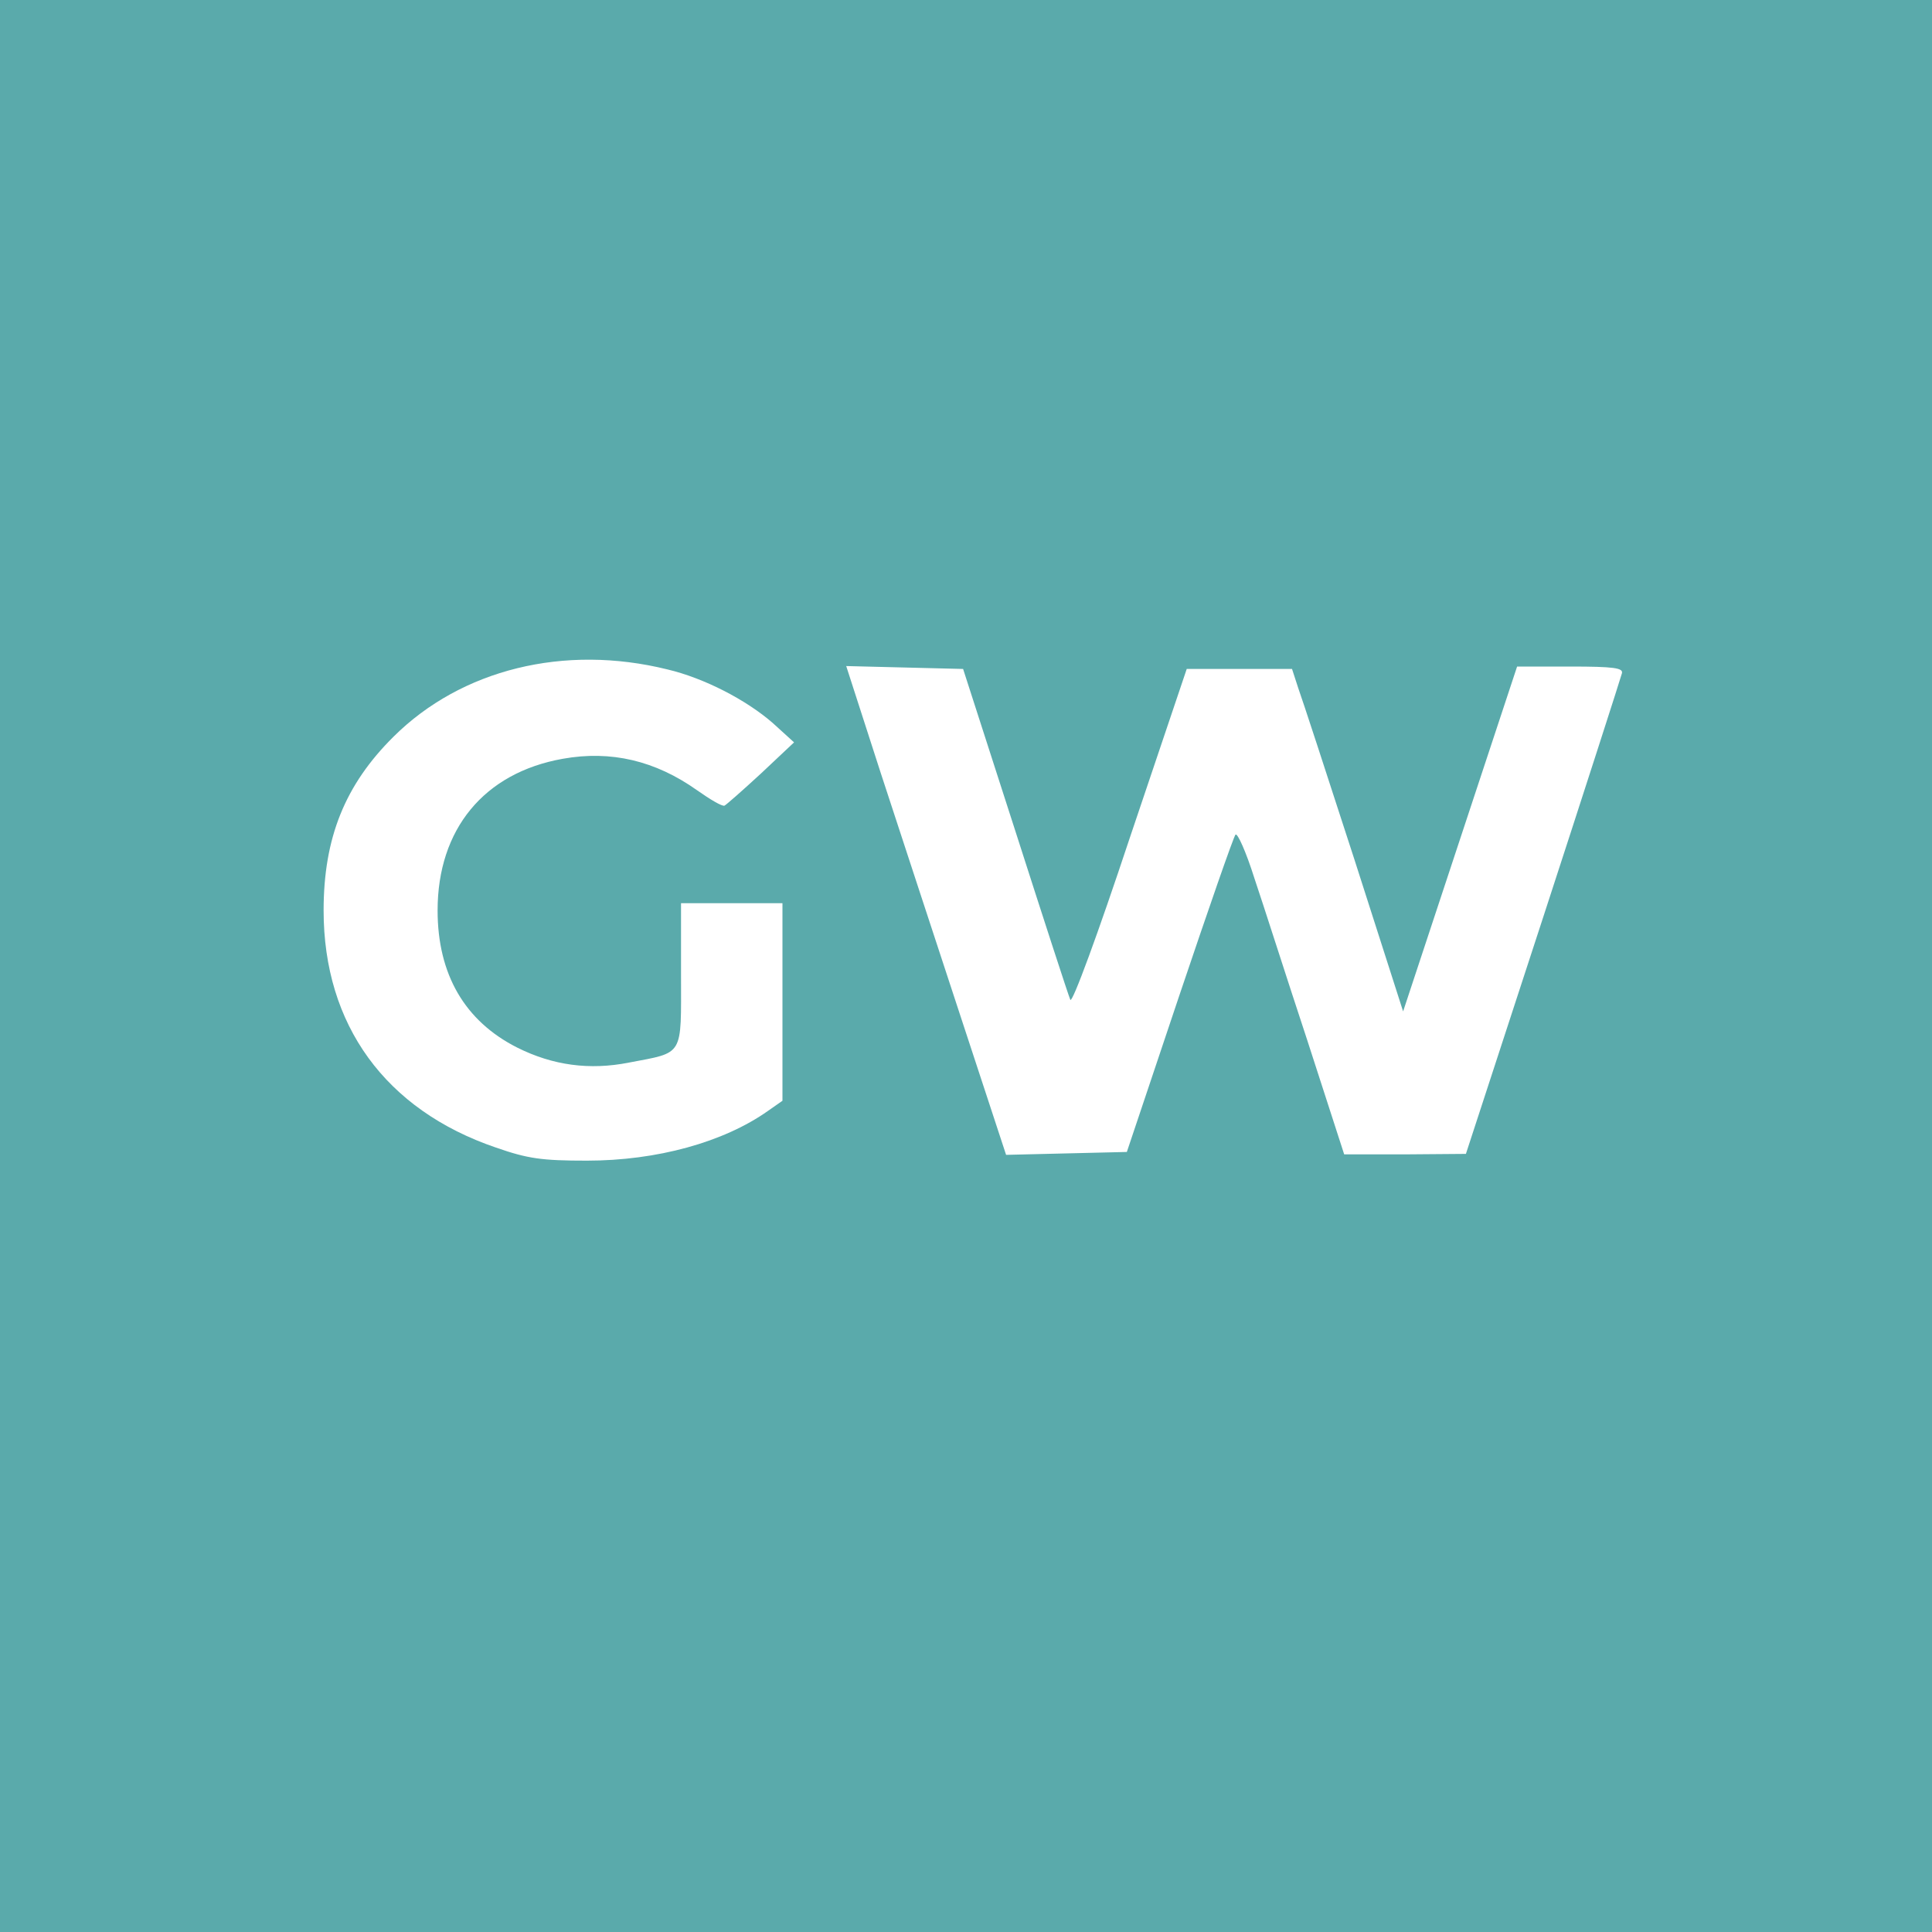
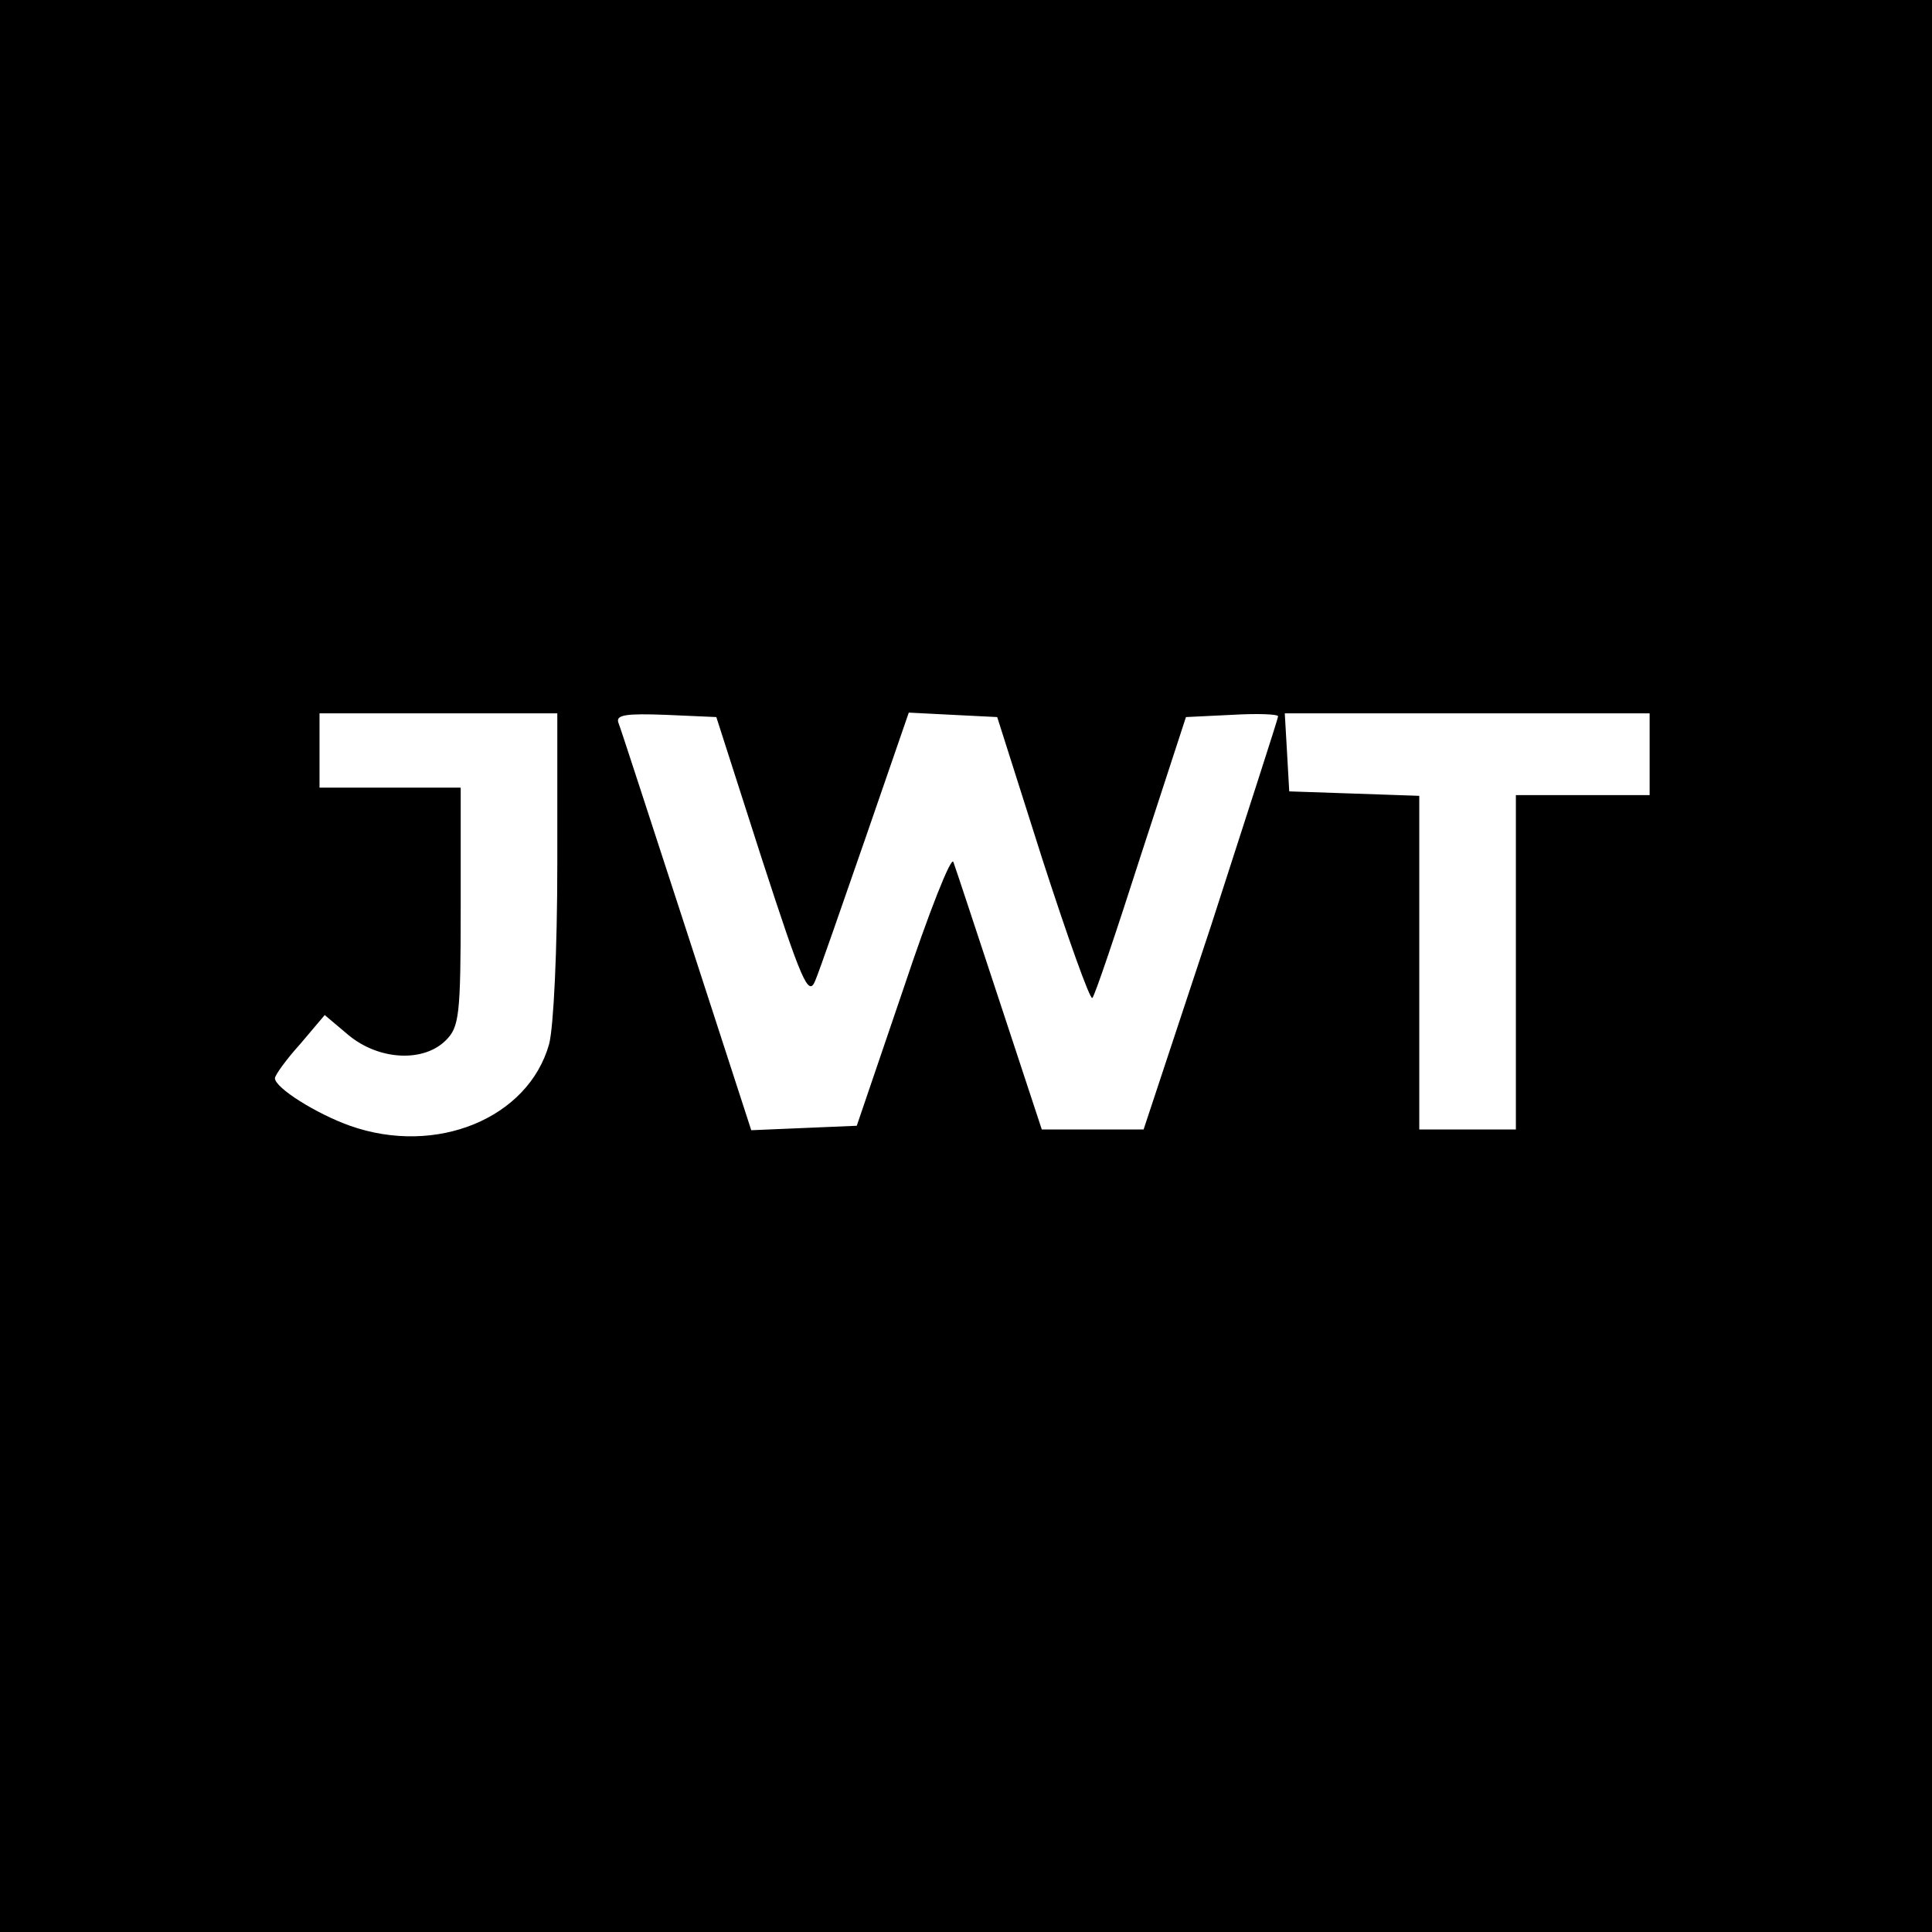
- <svg xmlns="http://www.w3.org/2000/svg" version="1.0" width="400pt" height="400pt" viewBox="0 0 400 400" preserveAspectRatio="xMidYMid meet">
-   <g transform="translate(0,400) scale(0.1,-0.1)" fill="#5AAAAB" stroke="none">
-     <path d="M0 2000 l0 -2000 2000 0 2000 0 0 2000 0 2000 -2000 0 -2000 0 0 -2000z m1382 614 c76 -18 163 -63 218 -111 l44 -40 -68 -64 c-38 -35 -72 -65 -76 -67 -5 -2 -30 13 -57 32 -86 61 -178 83 -278 65 -163 -29 -259 -146 -259 -314 0 -132 56 -229 165 -284 74 -37 150 -47 231 -31 115 22 108 11 108 182 l0 148 105 0 105 0 0 -204 0 -205 -30 -21 c-92 -65 -230 -103 -375 -103 -93 0 -122 4 -188 27 -229 78 -357 254 -357 491 0 150 44 260 145 360 140 139 353 192 567 139z m720 -334 c59 -184 110 -341 114 -350 4 -8 57 136 123 335 l118 350 109 0 109 0 13 -40 c8 -22 60 -181 116 -354 l101 -315 118 357 118 357 110 0 c91 0 110 -3 107 -14 -2 -8 -75 -235 -163 -505 l-160 -490 -126 -1 -126 0 -77 238 c-43 130 -91 281 -109 334 -17 54 -35 94 -39 90 -4 -4 -56 -154 -116 -332 l-109 -325 -125 -3 -125 -3 -93 283 c-51 156 -126 383 -166 506 l-72 223 121 -3 121 -3 108 -335z" />
+ <svg xmlns="http://www.w3.org/2000/svg" version="1.0" width="260pt" height="260pt" viewBox="0 0 260 260" preserveAspectRatio="xMidYMid meet">
+   <g transform="translate(0,260) scale(0.1,-0.1)" fill="#000000" stroke="none">
+     <path d="M0 1300 l0 -1300 1300 0 1300 0 0 1300 0 1300 -1300 0 -1300 0 0 -1300z m750 138 c0 -117 -5 -220 -11 -243 -28 -100 -152 -151 -268 -110 -45 16 -101 51 -101 64 0 4 15 25 34 46 l33 39 32 -27 c41 -34 101 -37 131 -7 18 18 20 33 20 180 l0 160 -95 0 -95 0 0 50 0 50 160 0 160 0 0 -202z m275 7 c54 -166 63 -187 72 -165 6 14 36 101 68 193 l58 168 59 -3 60 -3 61 -192 c34 -105 64 -189 67 -186 3 2 32 88 65 191 l61 187 62 3 c34 2 62 1 62 -2 0 -3 -41 -129 -90 -281 l-91 -275 -69 0 -68 0 -57 173 c-31 94 -59 179 -62 187 -3 8 -33 -68 -67 -170 l-63 -185 -71 -3 -71 -3 -87 268 c-48 147 -89 274 -92 281 -3 10 11 12 64 10 l68 -3 61 -190z m1195 140 l0 -55 -90 0 -90 0 0 -225 0 -225 -65 0 -65 0 0 225 0 224 -87 3 -88 3 -3 53 -3 52 245 0 246 0 0 -55z" />
  </g>
</svg>
